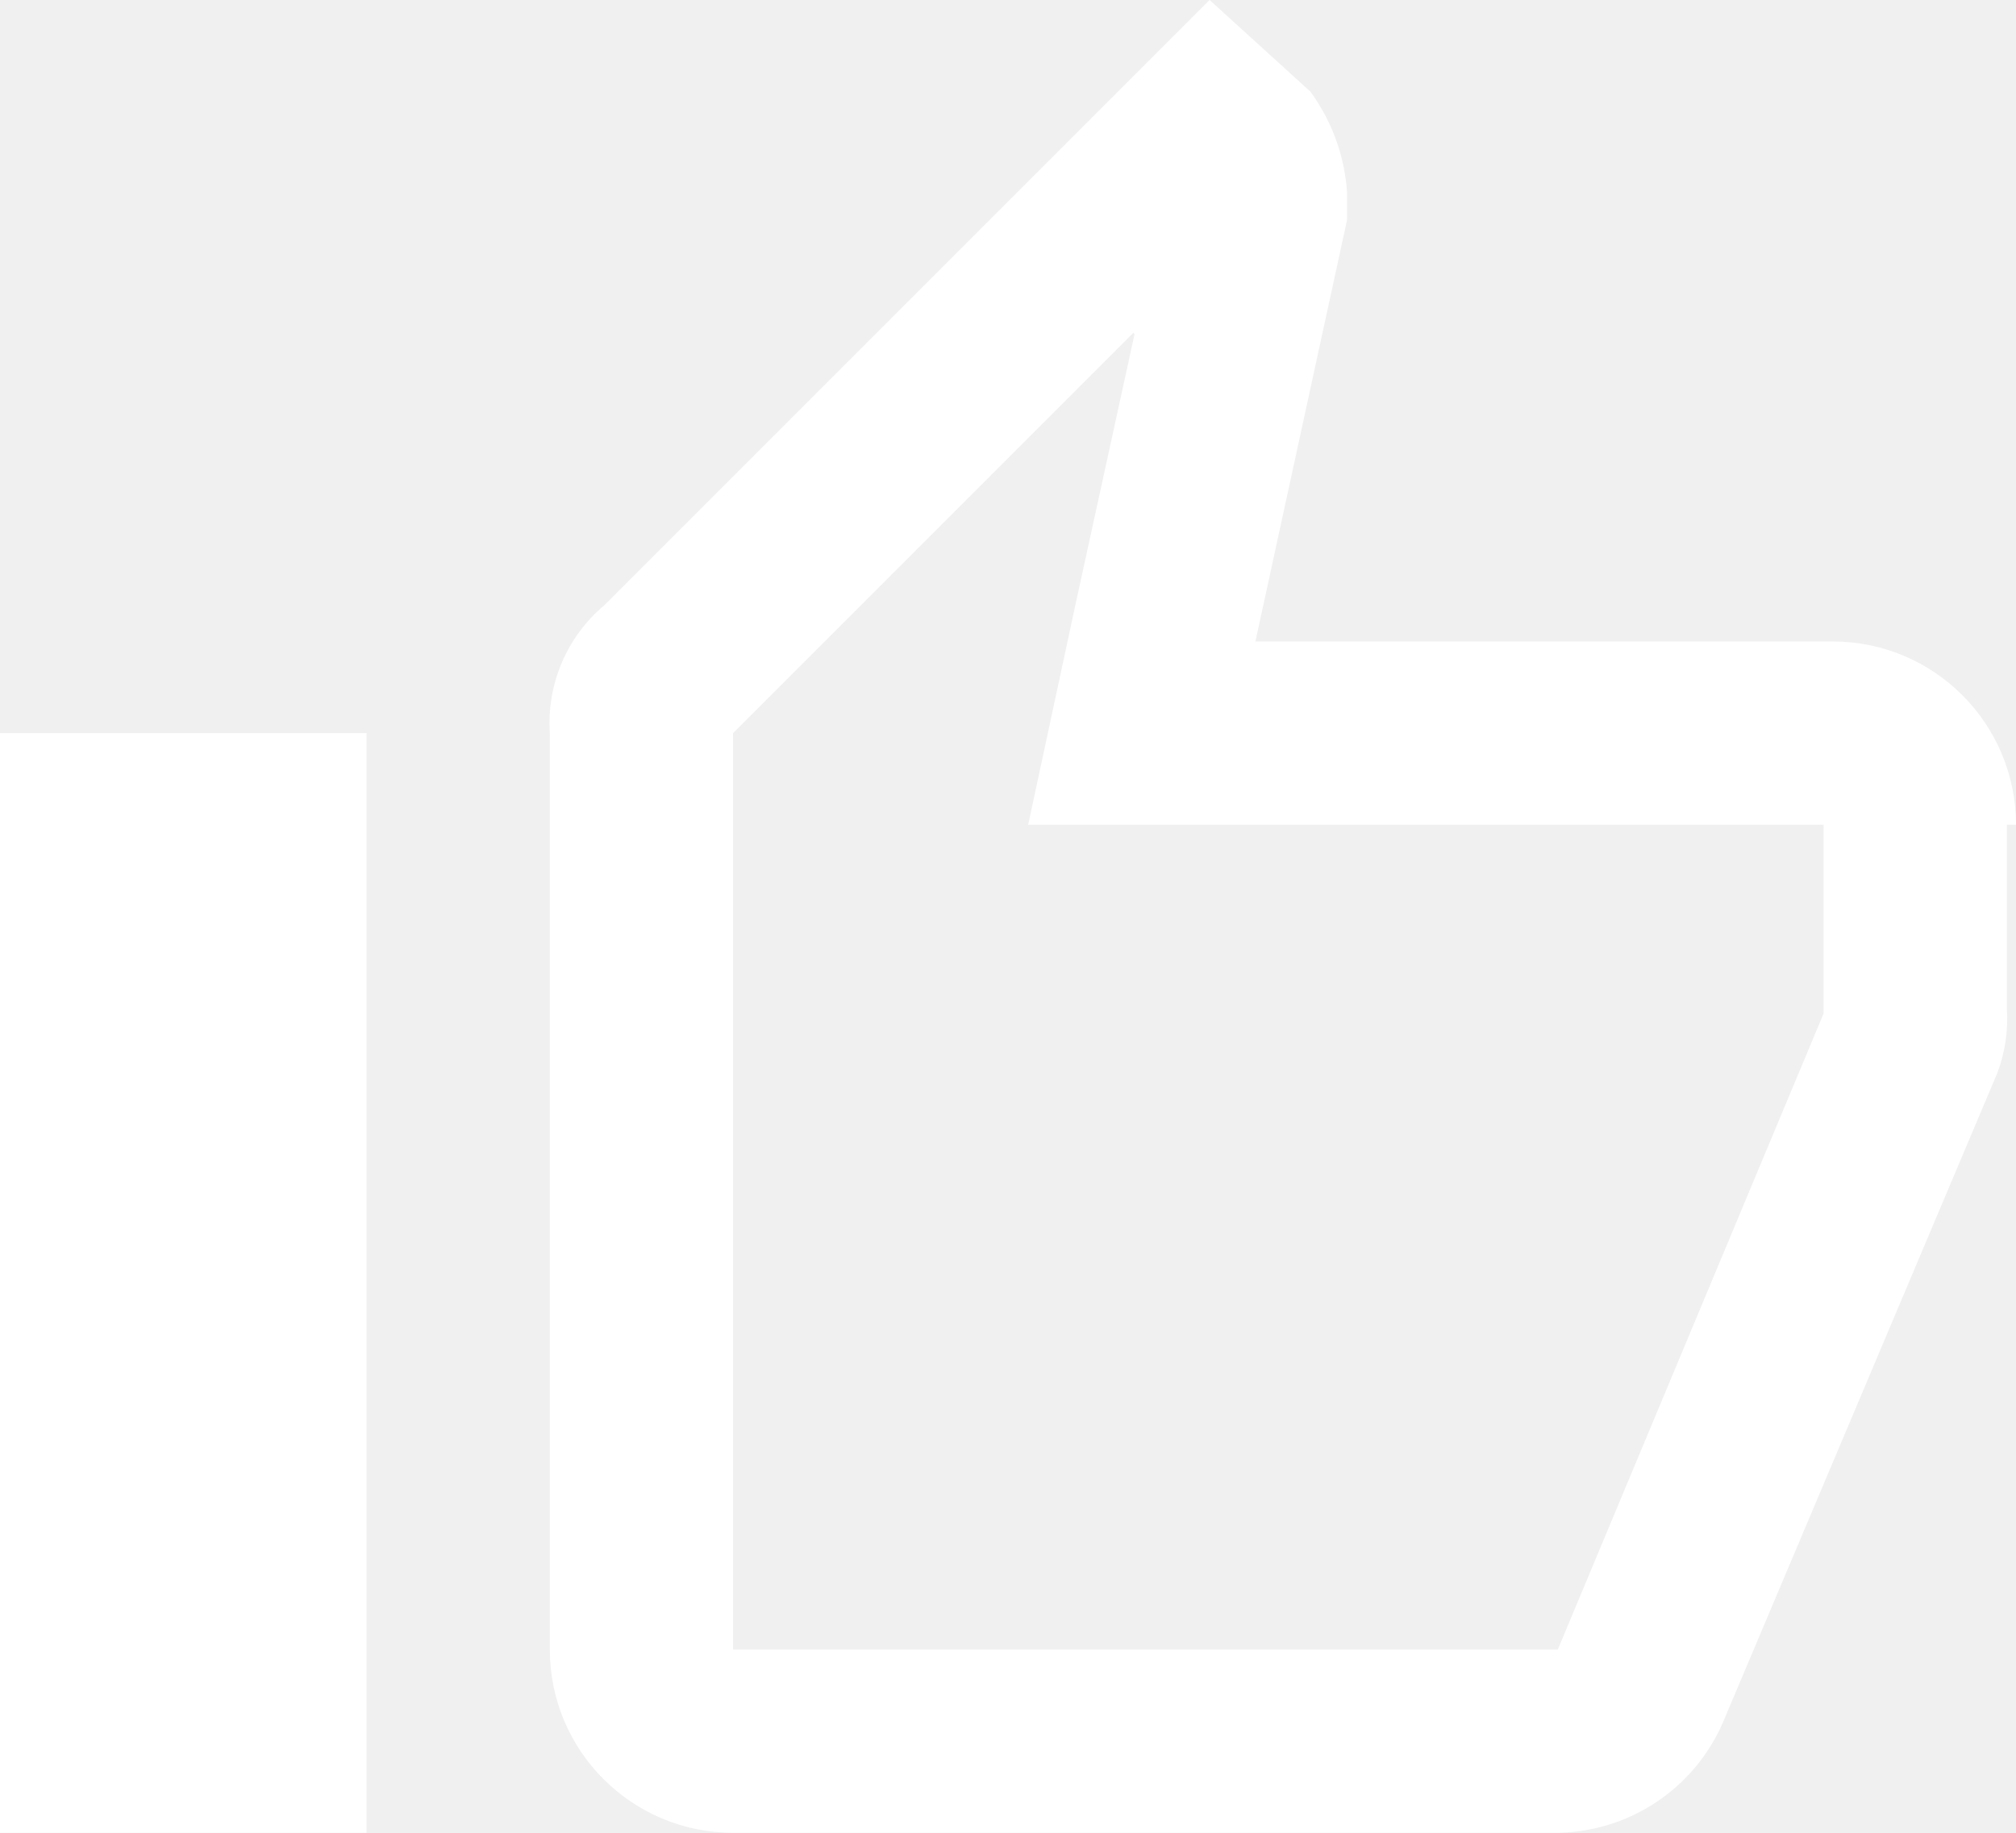
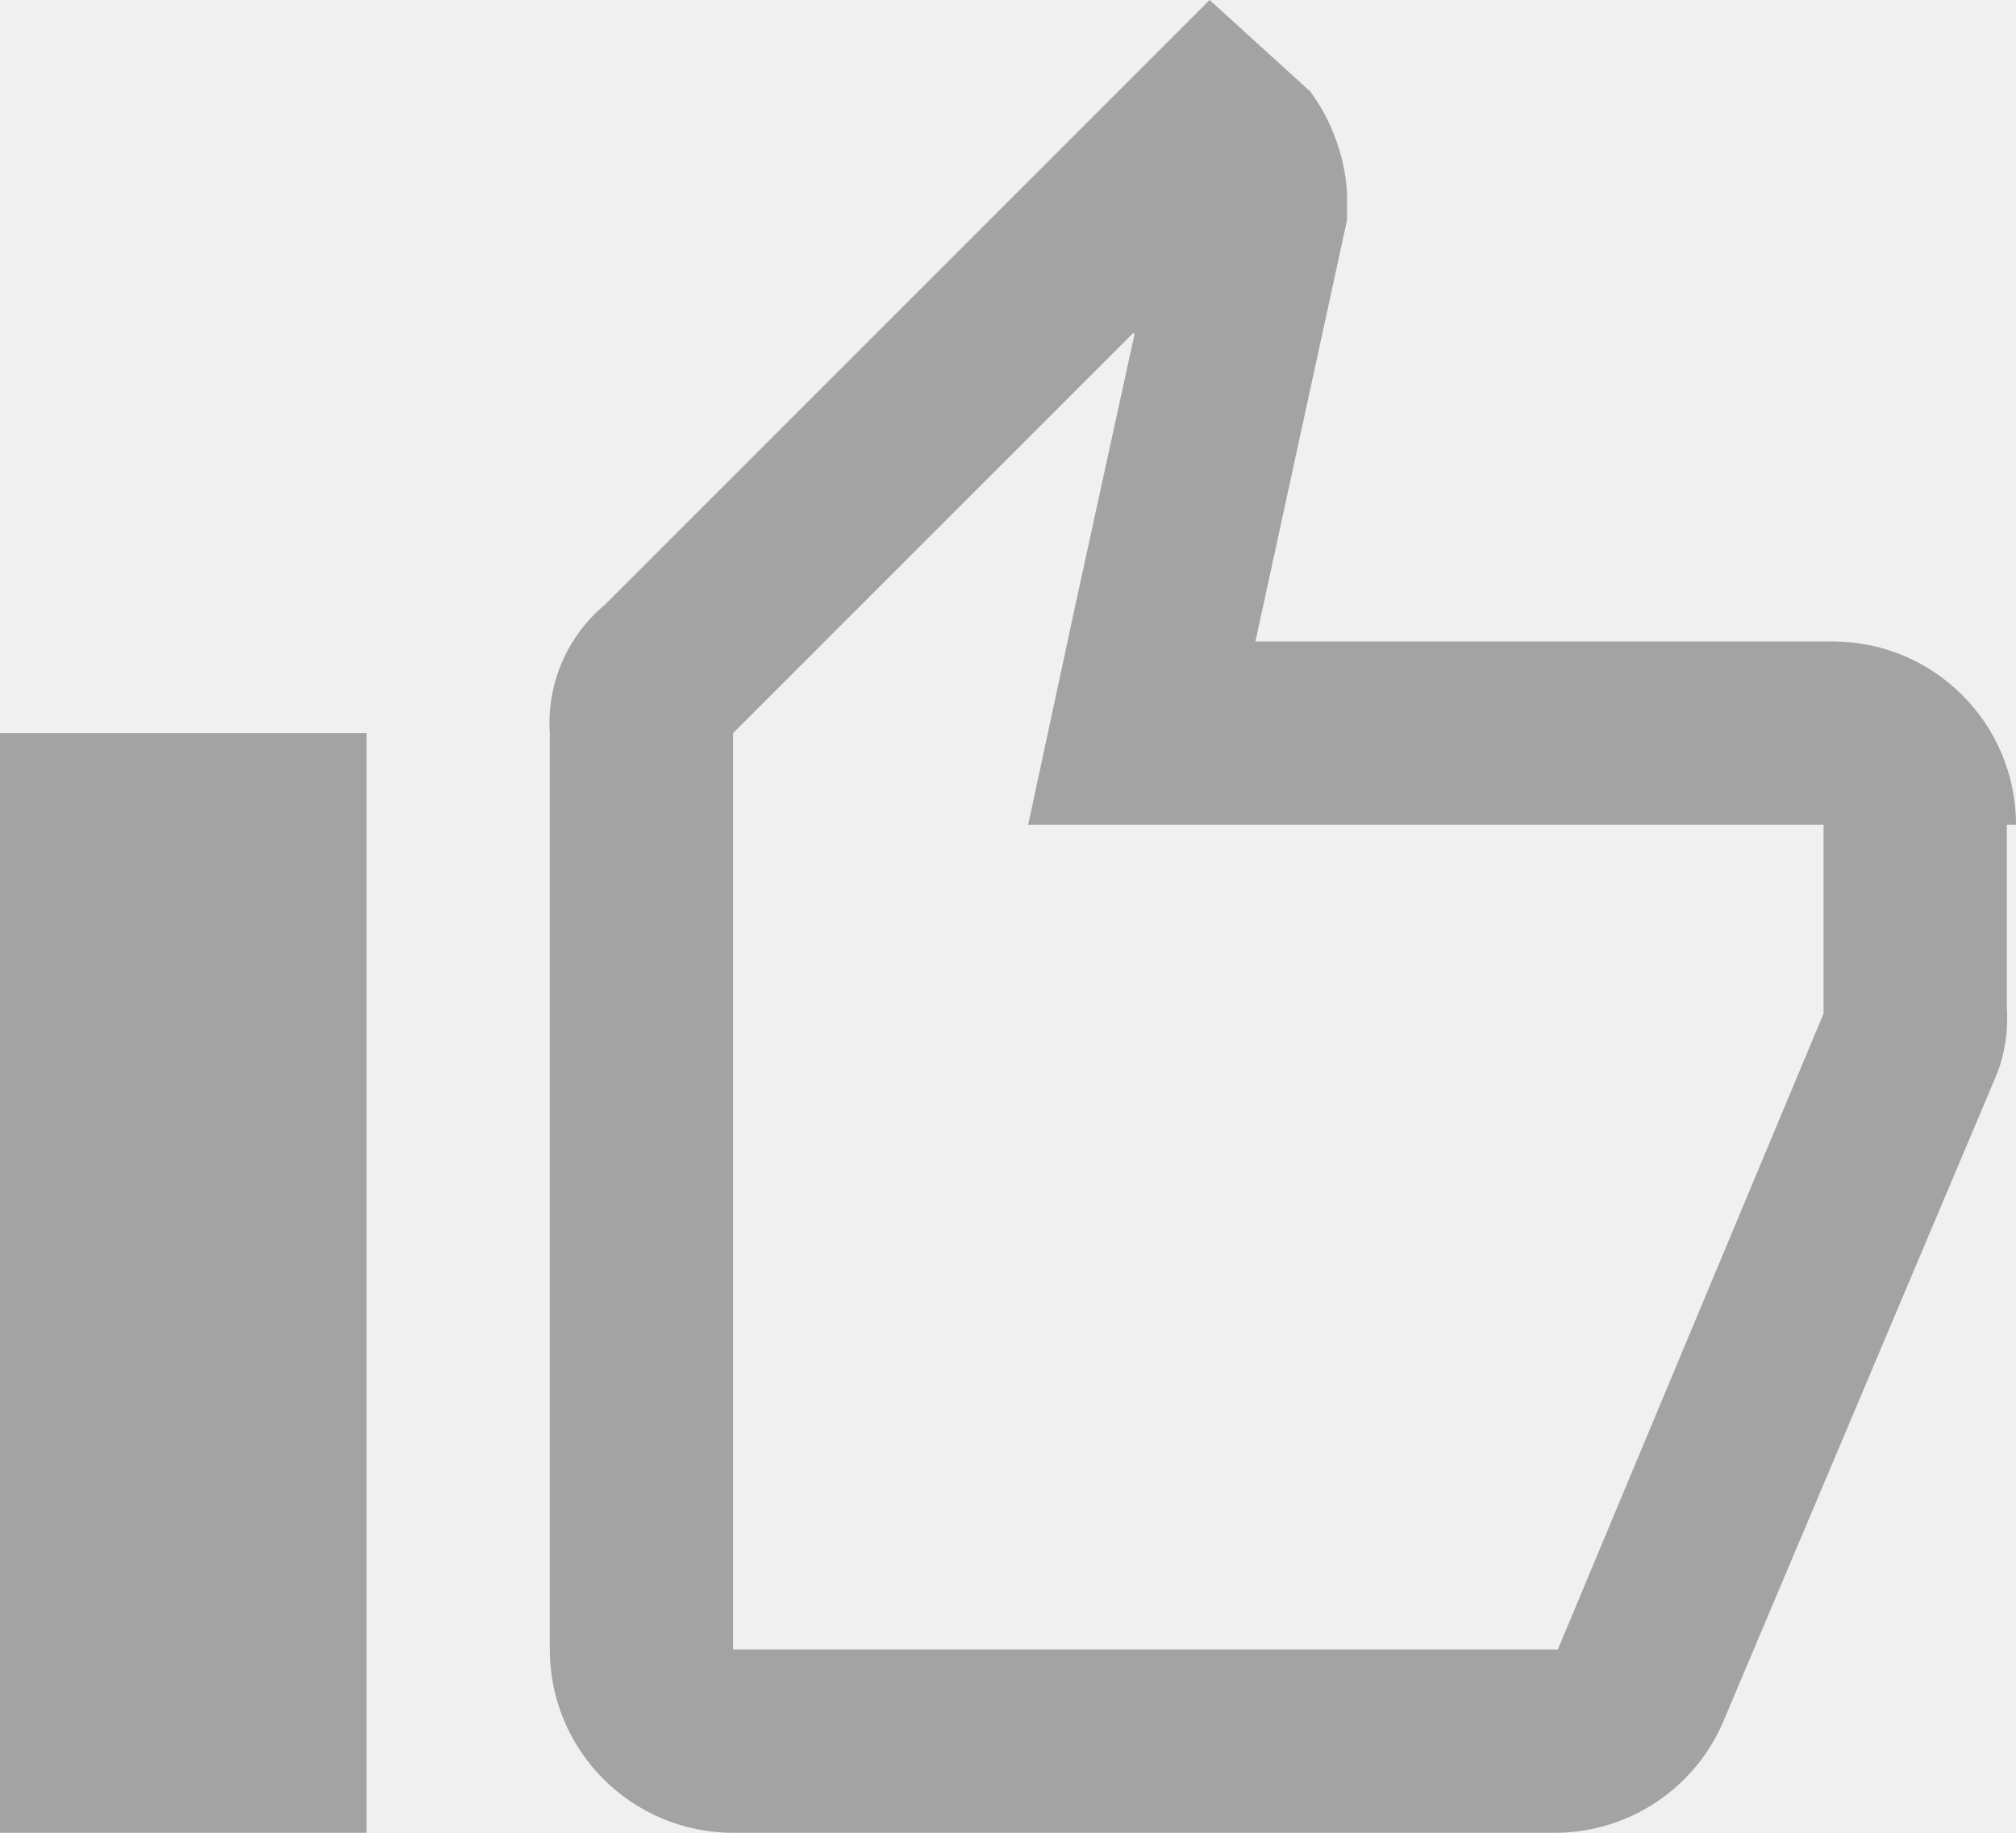
<svg xmlns="http://www.w3.org/2000/svg" width="22" height="20" viewBox="0 0 22 20">
  <defs>
    <style>
      .a {
        fill: #fff;
      }
    </style>
  </defs>
-   <path class="a" d="M12.38,3.65l-.64,2.93L11.22,9H19.9v2.06L17,18H8V8H8l4.37-4.37M2,10v0M13.2,0,6.6,6.6A1.68,1.68,0,0,0,6,8V18a2,2,0,0,0,2,2h9a2,2,0,0,0,1.8-1.2l3-7.1a1.69,1.69,0,0,0,.1-.7V9H22a2,2,0,0,0-2-2H13.7l1-4.6V2.1A2.1,2.1,0,0,0,14.3,1L13.2,0ZM4,8H0V20H4V8ZM22,9V9Z" />
+   <path class="a" style="fill: #a3a3a3" d="M12.38,3.65l-.64,2.93L11.22,9H19.9v2.06L17,18H8V8H8l4.37-4.37M2,10v0M13.2,0,6.6,6.6A1.68,1.68,0,0,0,6,8V18a2,2,0,0,0,2,2h9a2,2,0,0,0,1.8-1.2l3-7.1a1.69,1.69,0,0,0,.1-.7V9H22a2,2,0,0,0-2-2H13.7l1-4.6V2.1A2.1,2.1,0,0,0,14.3,1L13.2,0ZM4,8H0V20H4V8ZM22,9V9Z" />
</svg>
